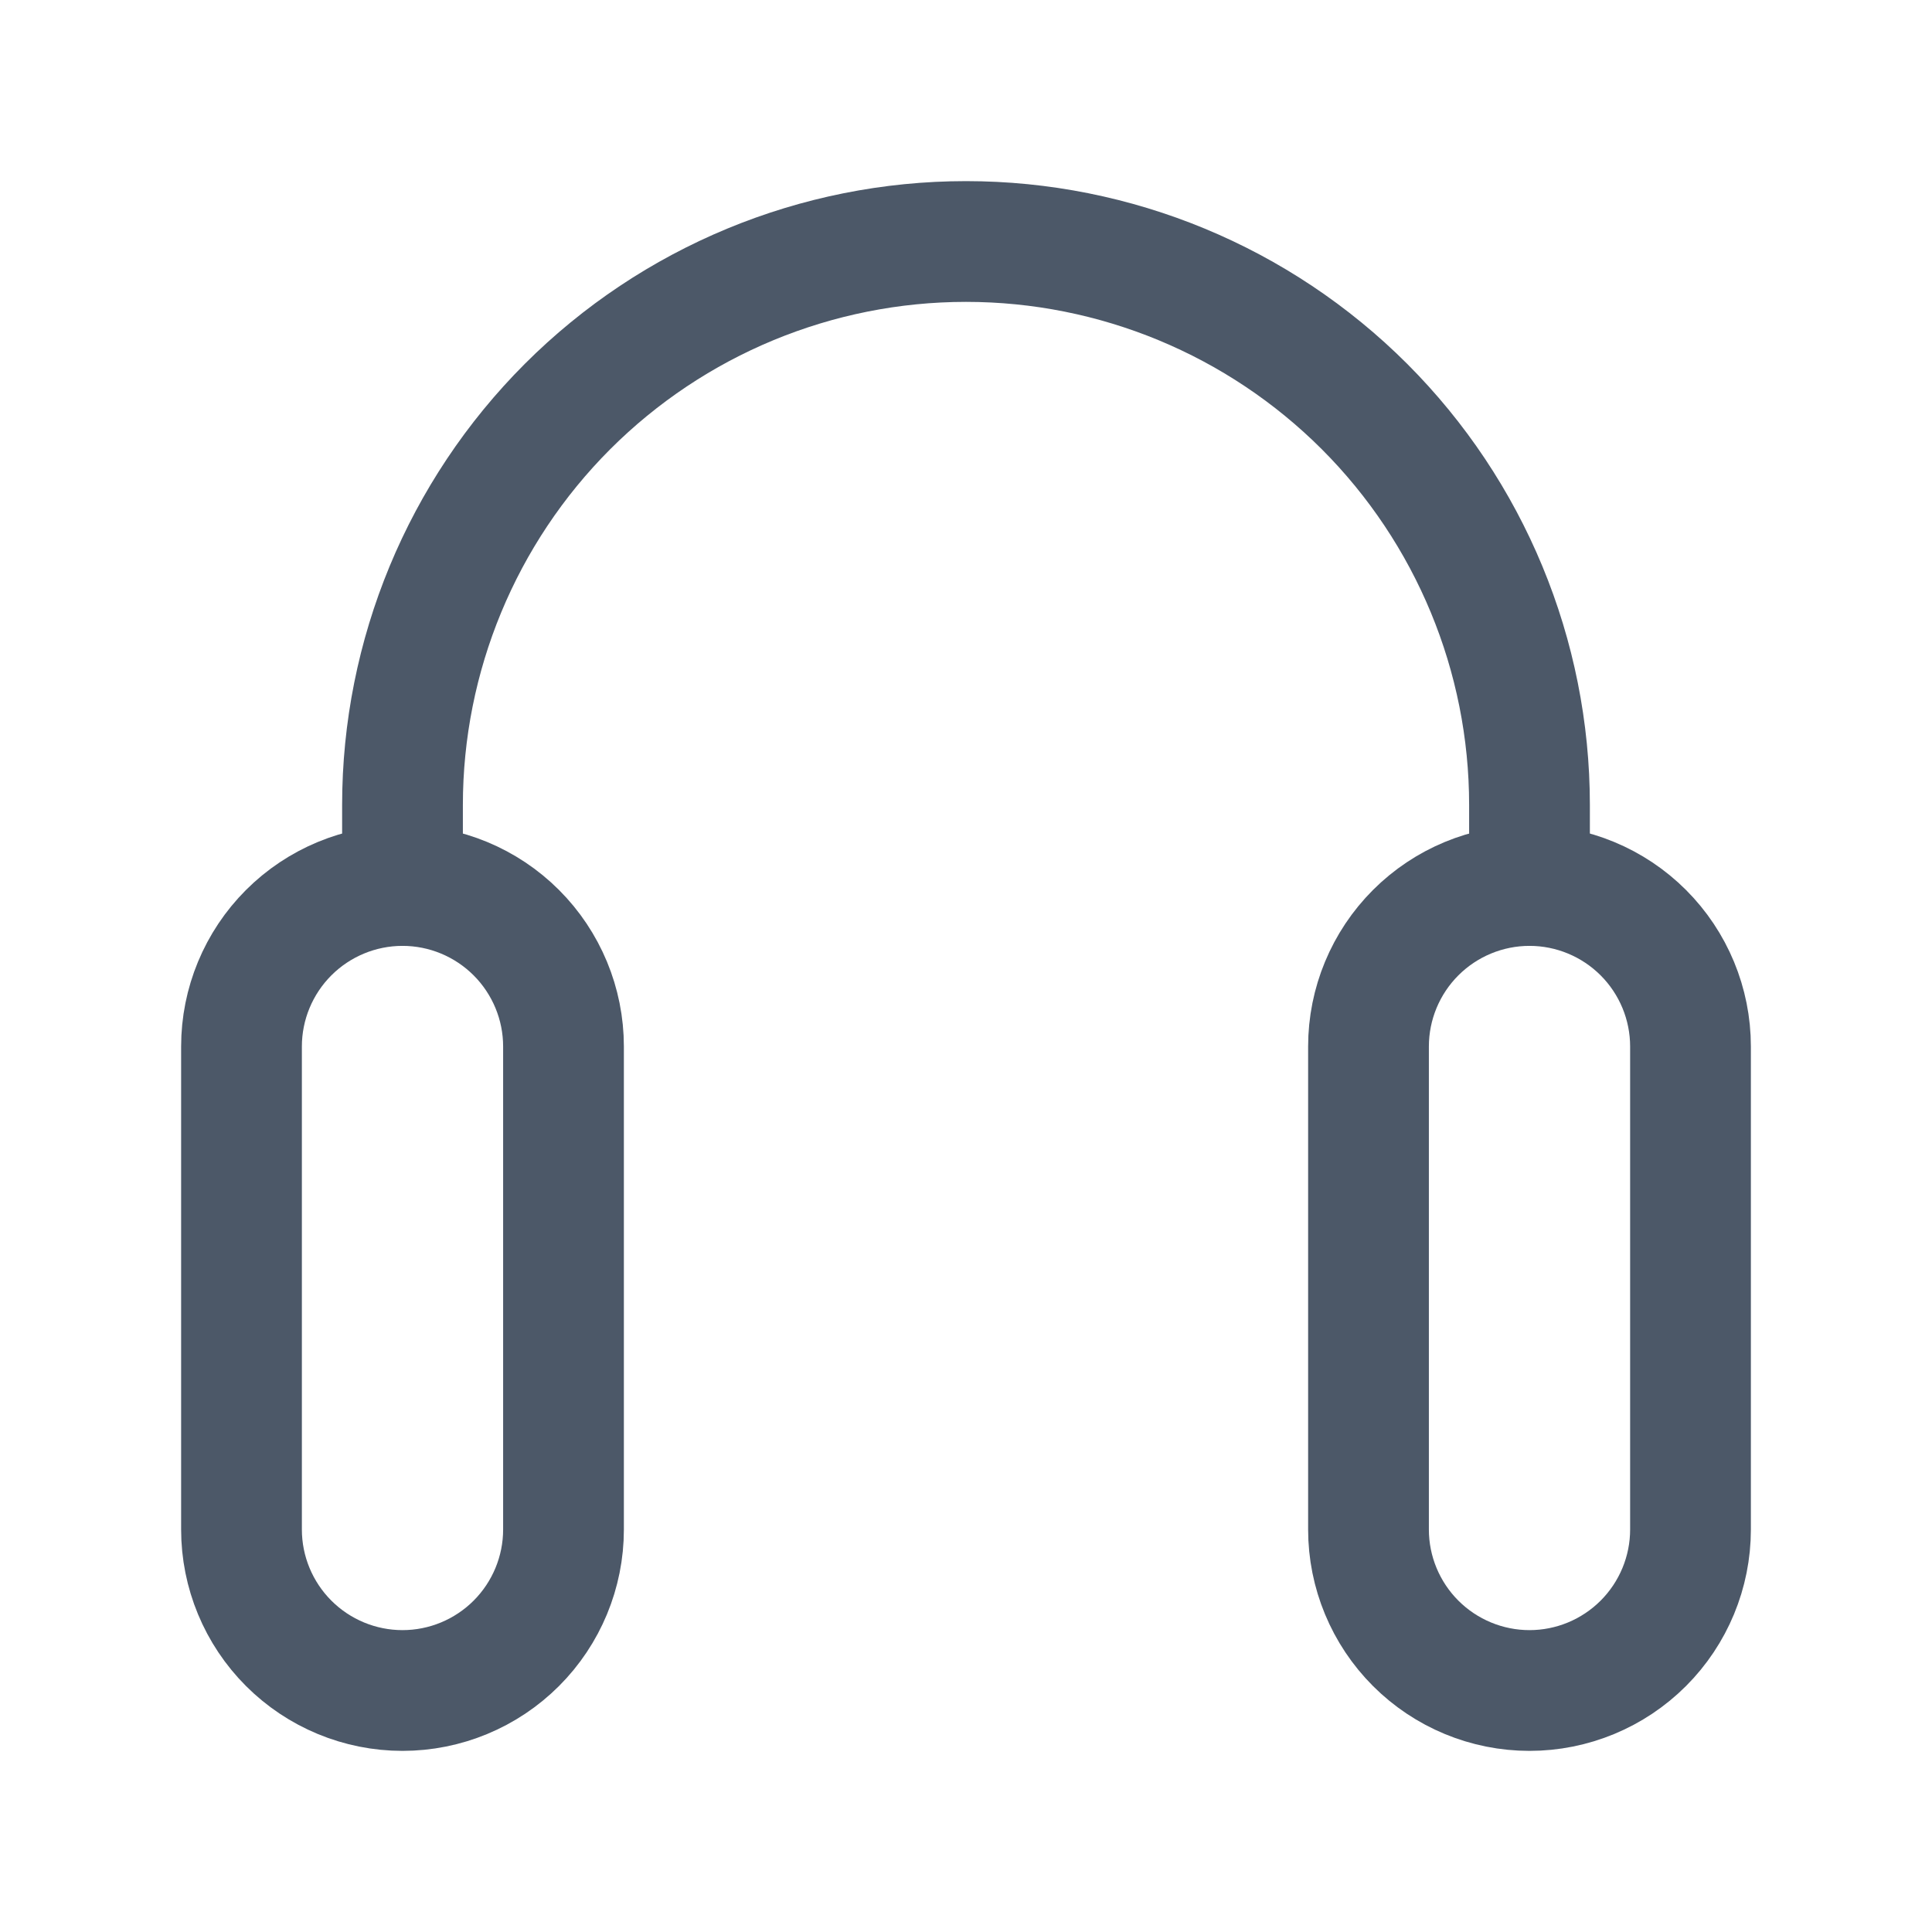
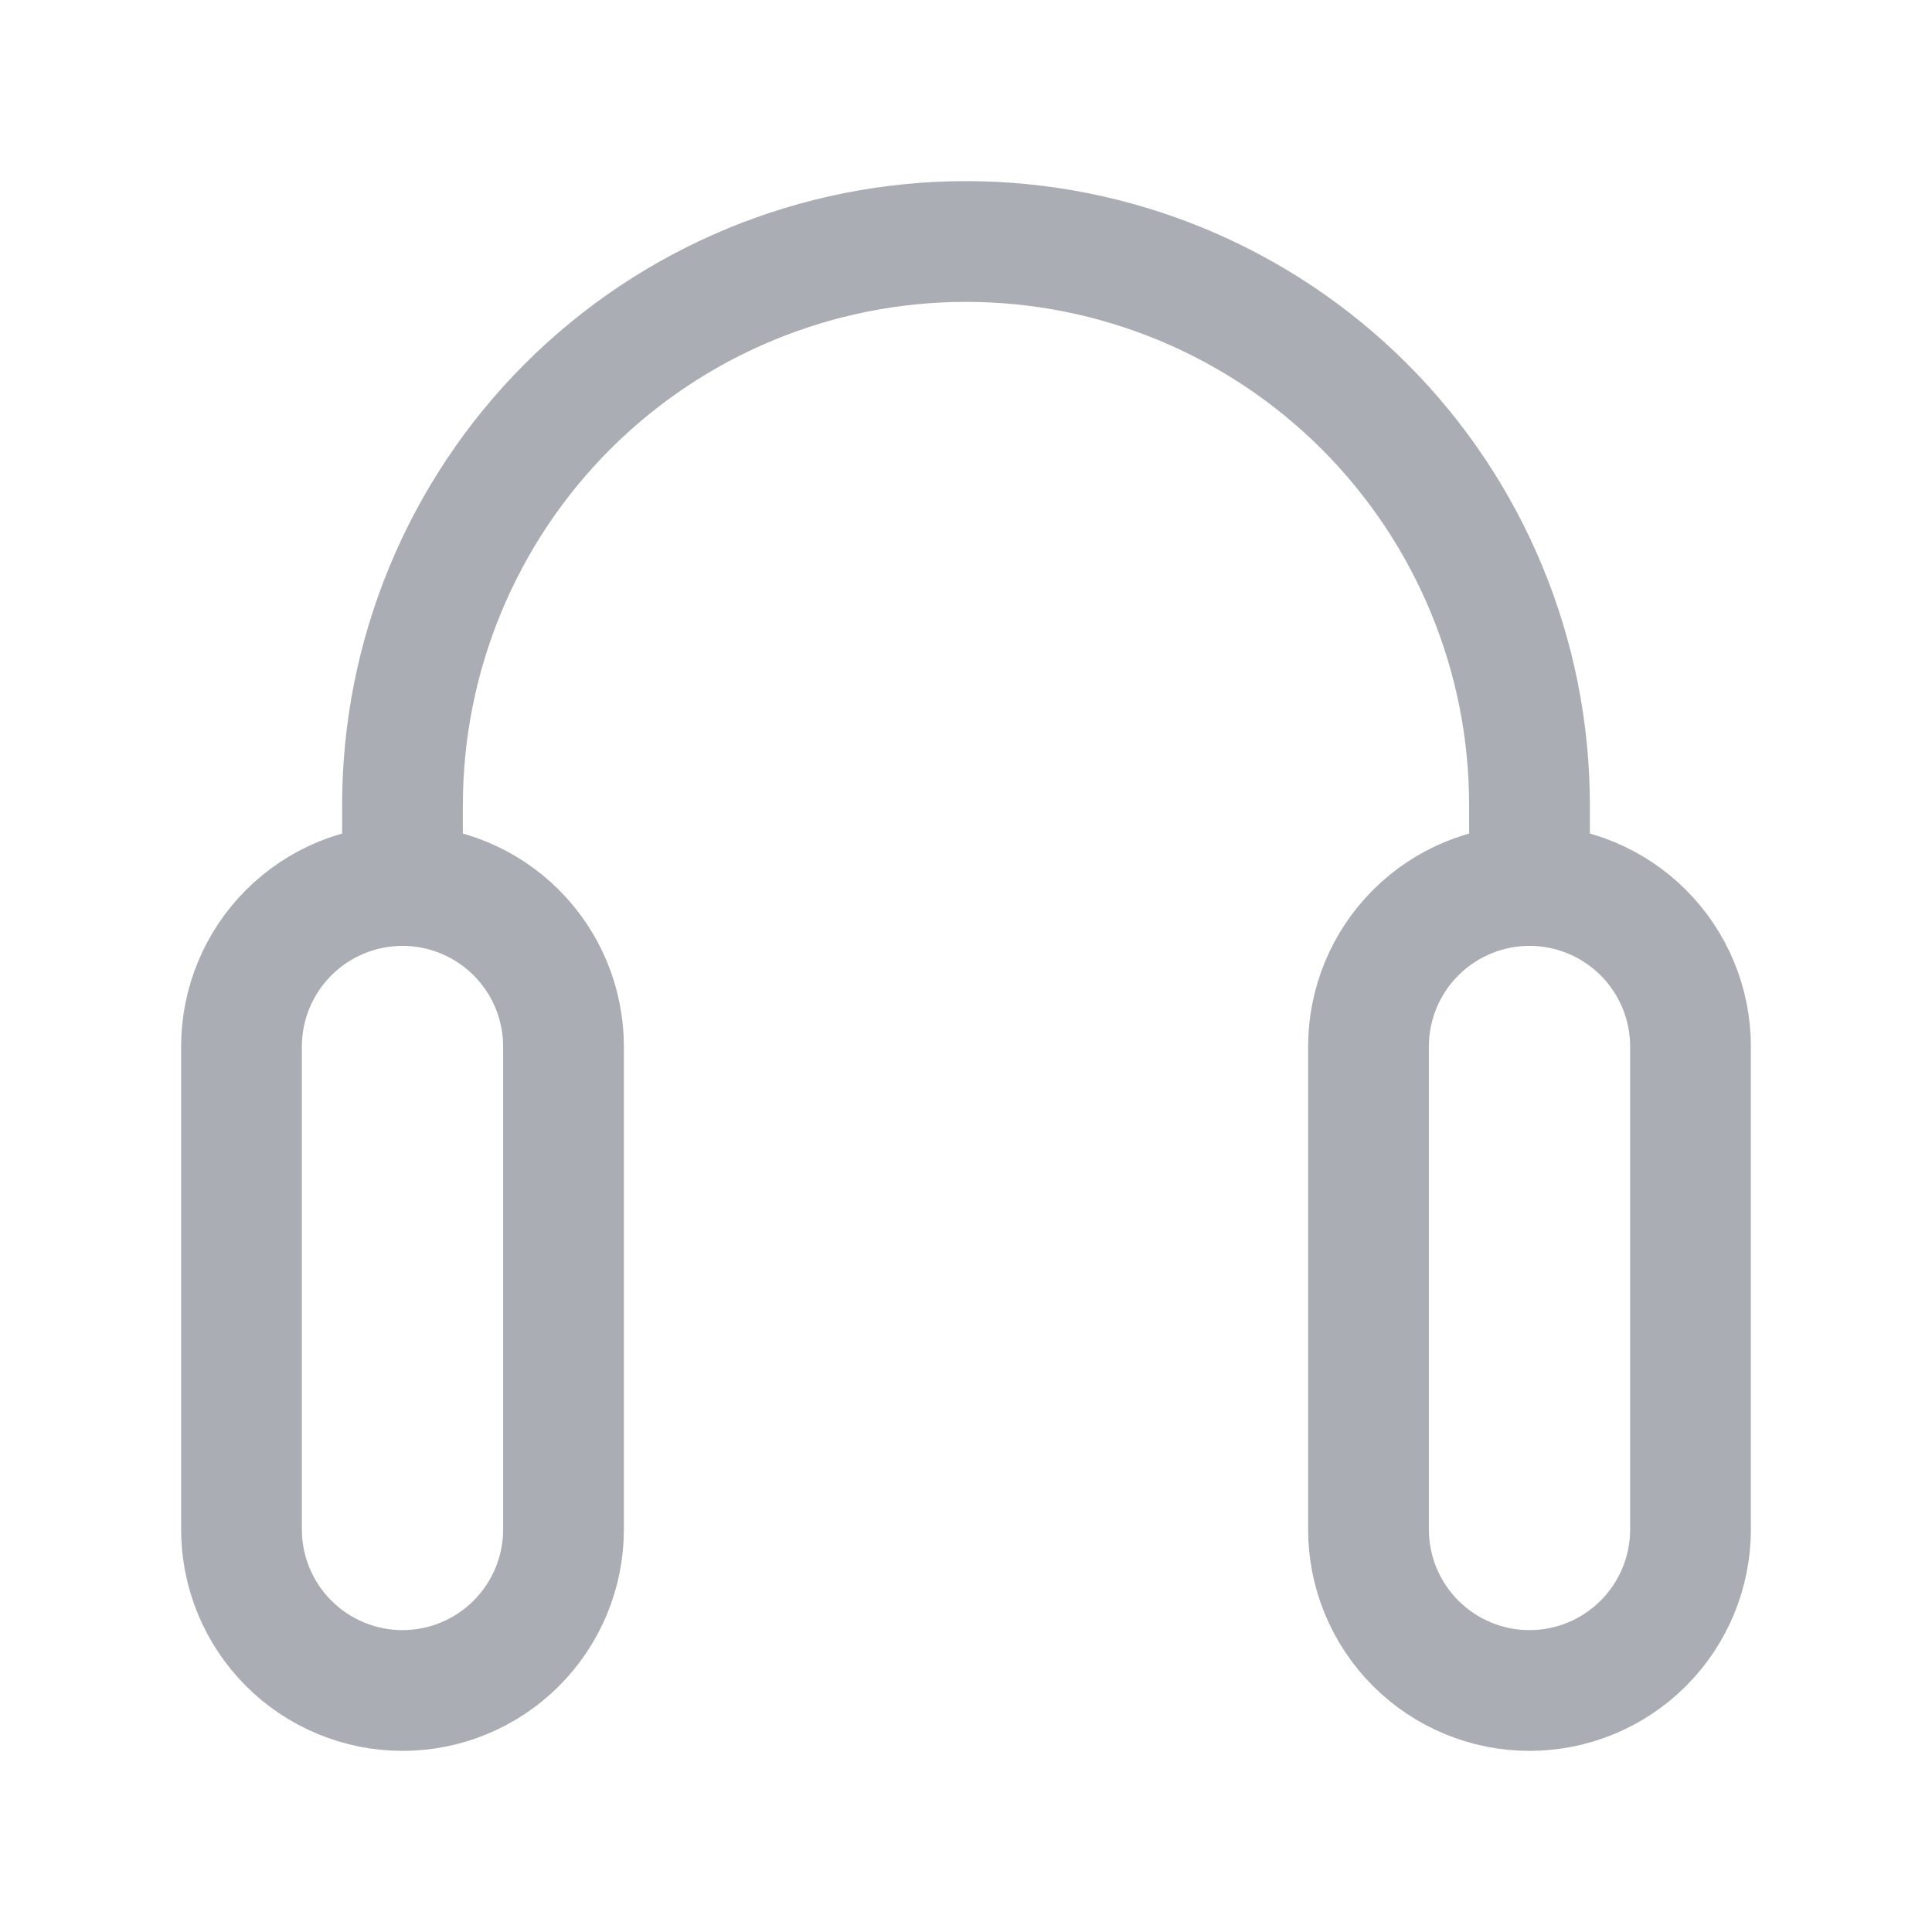
<svg xmlns="http://www.w3.org/2000/svg" width="800px" height="800px" viewBox="0 0 24 24" fill="none">
-   <path d="M17 13C17 12.47 17.211 11.961 17.586 11.586C17.961 11.211 18.47 11 19 11C19.53 11 20.039 11.211 20.414 11.586C20.789 11.961 21 12.47 21 13V19C21 19.53 20.789 20.039 20.414 20.414C20.039 20.789 19.53 21 19 21C18.47 21 17.961 20.789 17.586 20.414C17.211 20.039 17 19.53 17 19V13Z" stroke="#4c5868" stroke-width="1.5" stroke-linecap="round" stroke-linejoin="round" />
-   <path d="M3 13C3 12.47 3.211 11.961 3.586 11.586C3.961 11.211 4.47 11 5 11C5.53 11 6.039 11.211 6.414 11.586C6.789 11.961 7 12.47 7 13V19C7 19.53 6.789 20.039 6.414 20.414C6.039 20.789 5.53 21 5 21C4.47 21 3.961 20.789 3.586 20.414C3.211 20.039 3 19.53 3 19V13Z" stroke="#4c5868" stroke-width="1.5" stroke-linecap="round" stroke-linejoin="round" />
-   <path d="M19 11V10C19 8.143 18.262 6.363 16.95 5.05C15.637 3.738 13.857 3 12 3C10.143 3 8.363 3.738 7.05 5.05C5.738 6.363 5 8.143 5 10V11" stroke="#4c5868" stroke-width="1.5" stroke-linecap="round" stroke-linejoin="round" />
+   <path d="M17 13C17 12.47 17.211 11.961 17.586 11.586C17.961 11.211 18.47 11 19 11C19.53 11 20.039 11.211 20.414 11.586C20.789 11.961 21 12.47 21 13V19C21 19.53 20.789 20.039 20.414 20.414C20.039 20.789 19.53 21 19 21C18.47 21 17.961 20.789 17.586 20.414C17.211 20.039 17 19.53 17 19V13Z" stroke="#aaadb4" stroke-width="1.5" stroke-linecap="round" stroke-linejoin="round" />
+   <path d="M3 13C3 12.47 3.211 11.961 3.586 11.586C3.961 11.211 4.47 11 5 11C5.53 11 6.039 11.211 6.414 11.586C6.789 11.961 7 12.47 7 13V19C7 19.53 6.789 20.039 6.414 20.414C6.039 20.789 5.53 21 5 21C4.47 21 3.961 20.789 3.586 20.414C3.211 20.039 3 19.53 3 19V13Z" stroke="#aaadb4" stroke-width="1.5" stroke-linecap="round" stroke-linejoin="round" />
+   <path d="M19 11V10C19 8.143 18.262 6.363 16.95 5.05C15.637 3.738 13.857 3 12 3C10.143 3 8.363 3.738 7.05 5.05C5.738 6.363 5 8.143 5 10V11" stroke="#aaadb4" stroke-width="1.5" stroke-linecap="round" stroke-linejoin="round" />
</svg>
